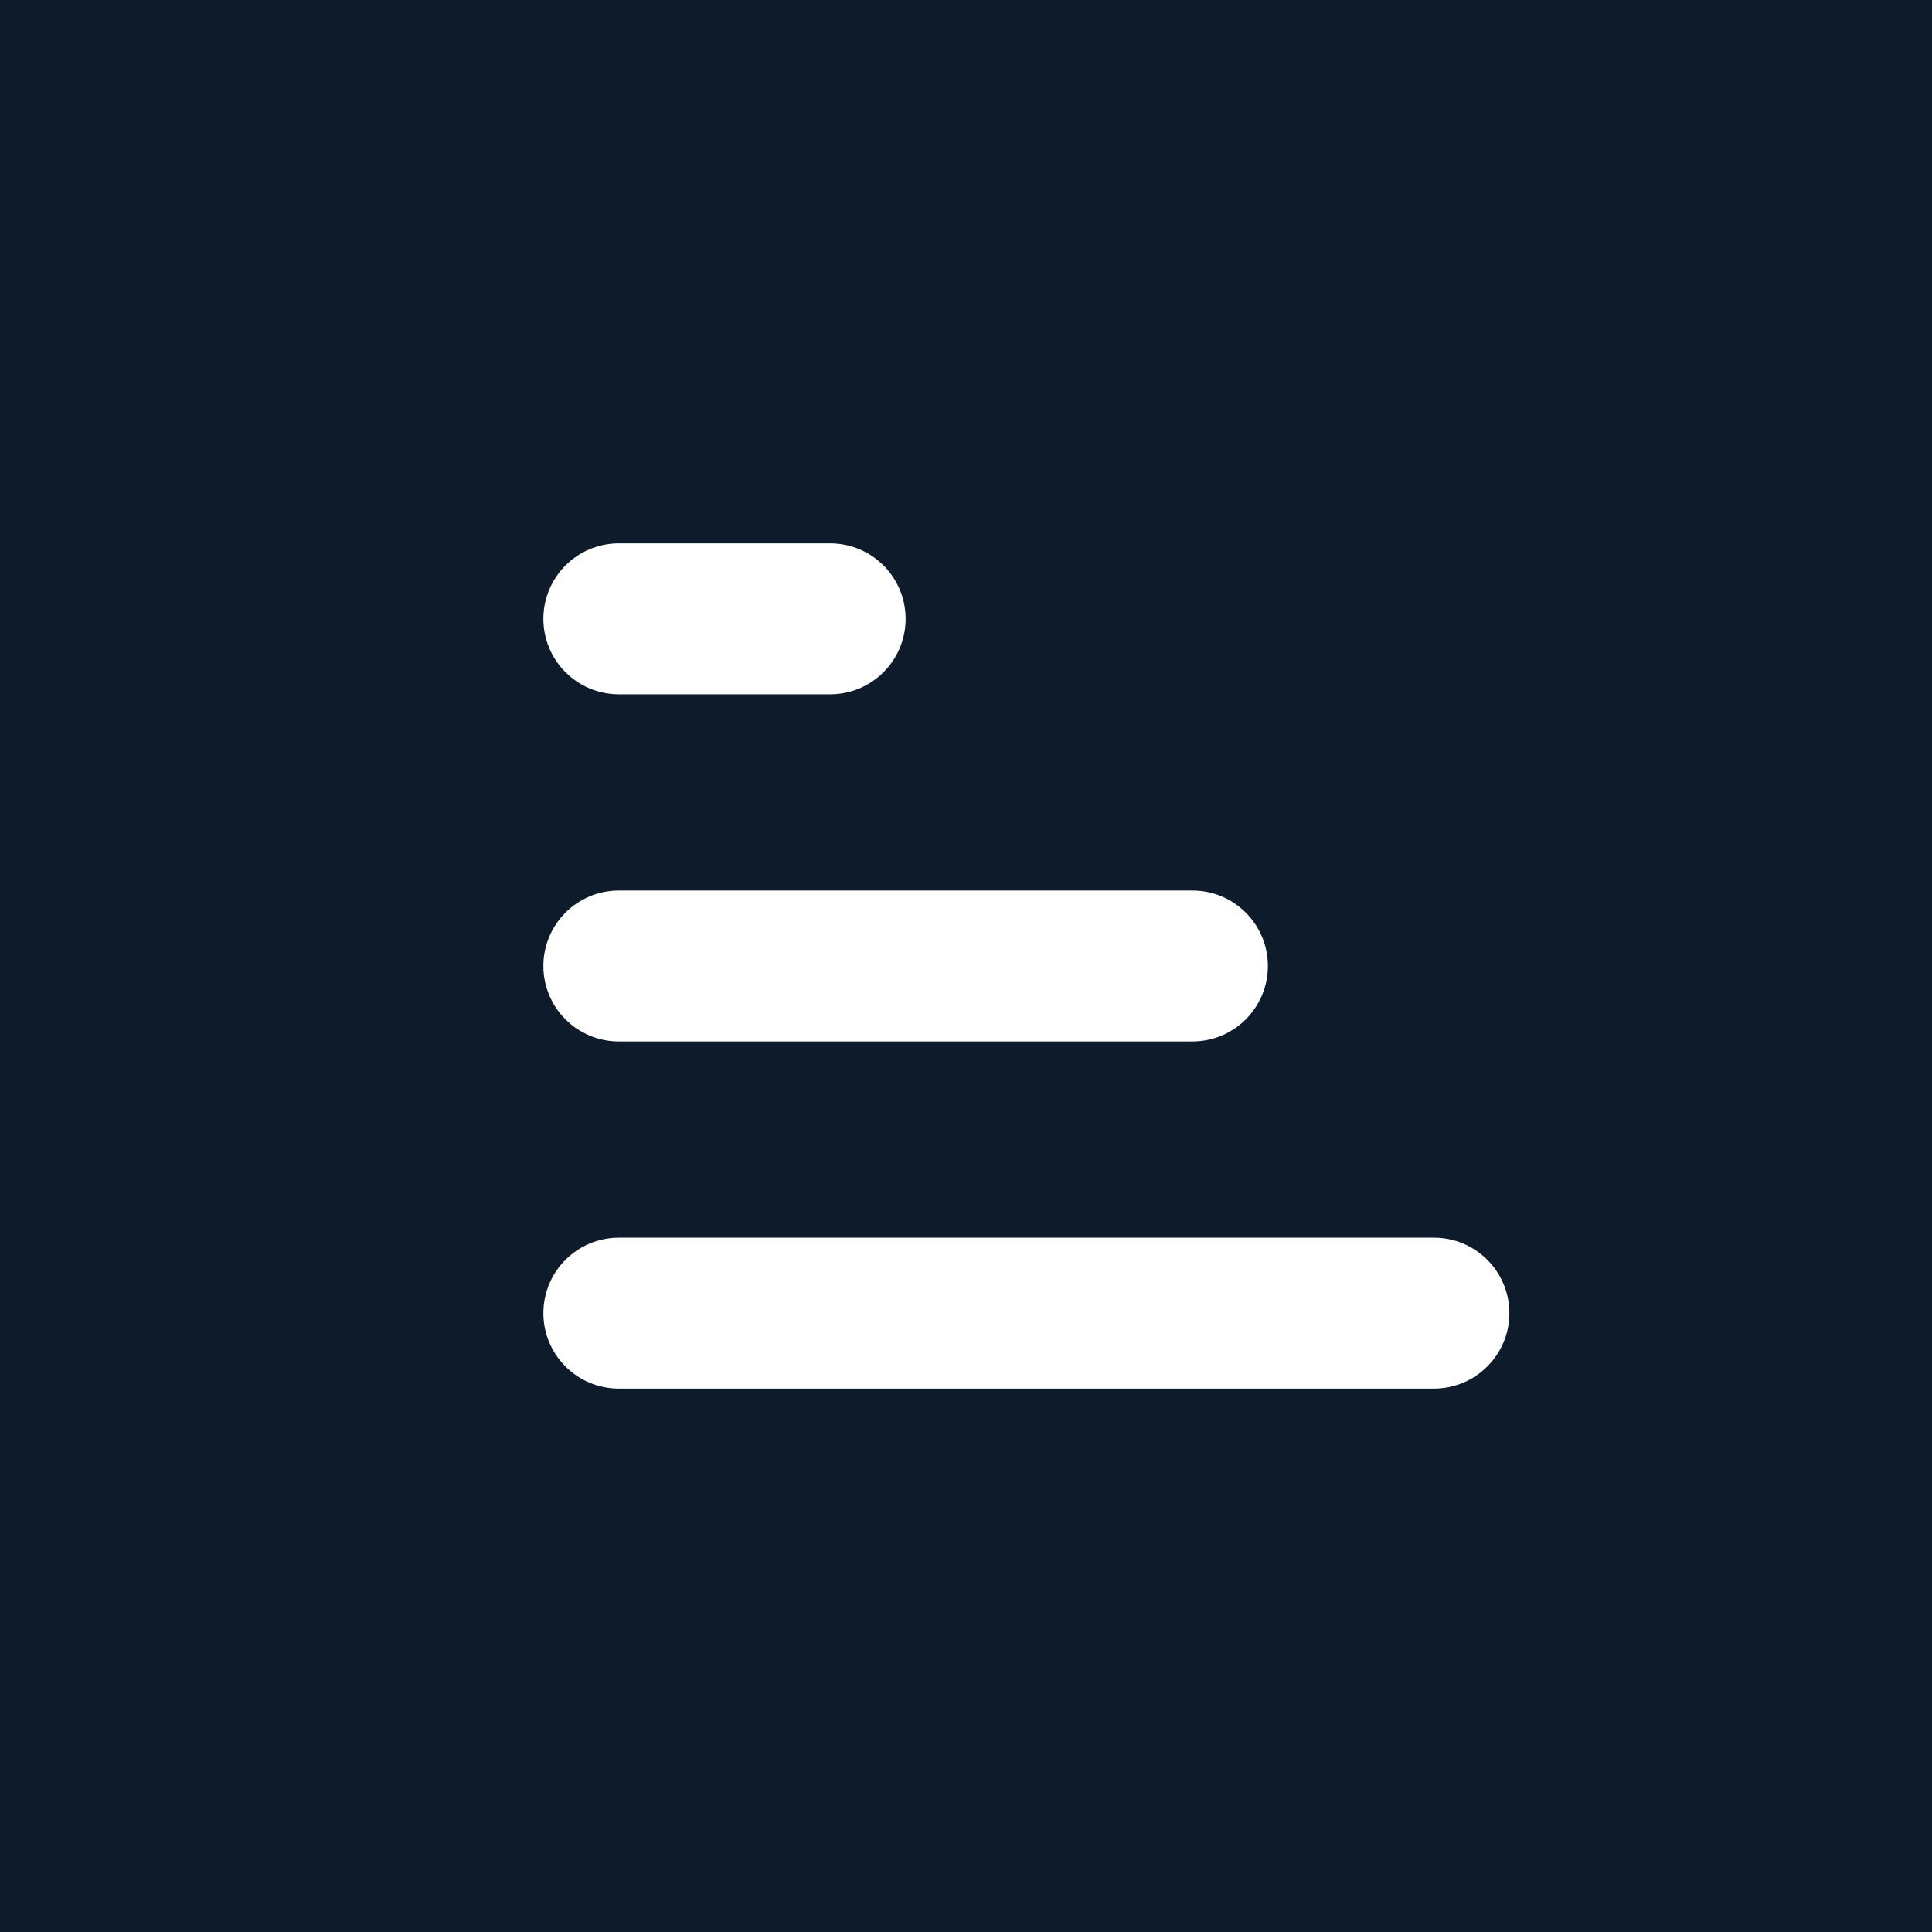
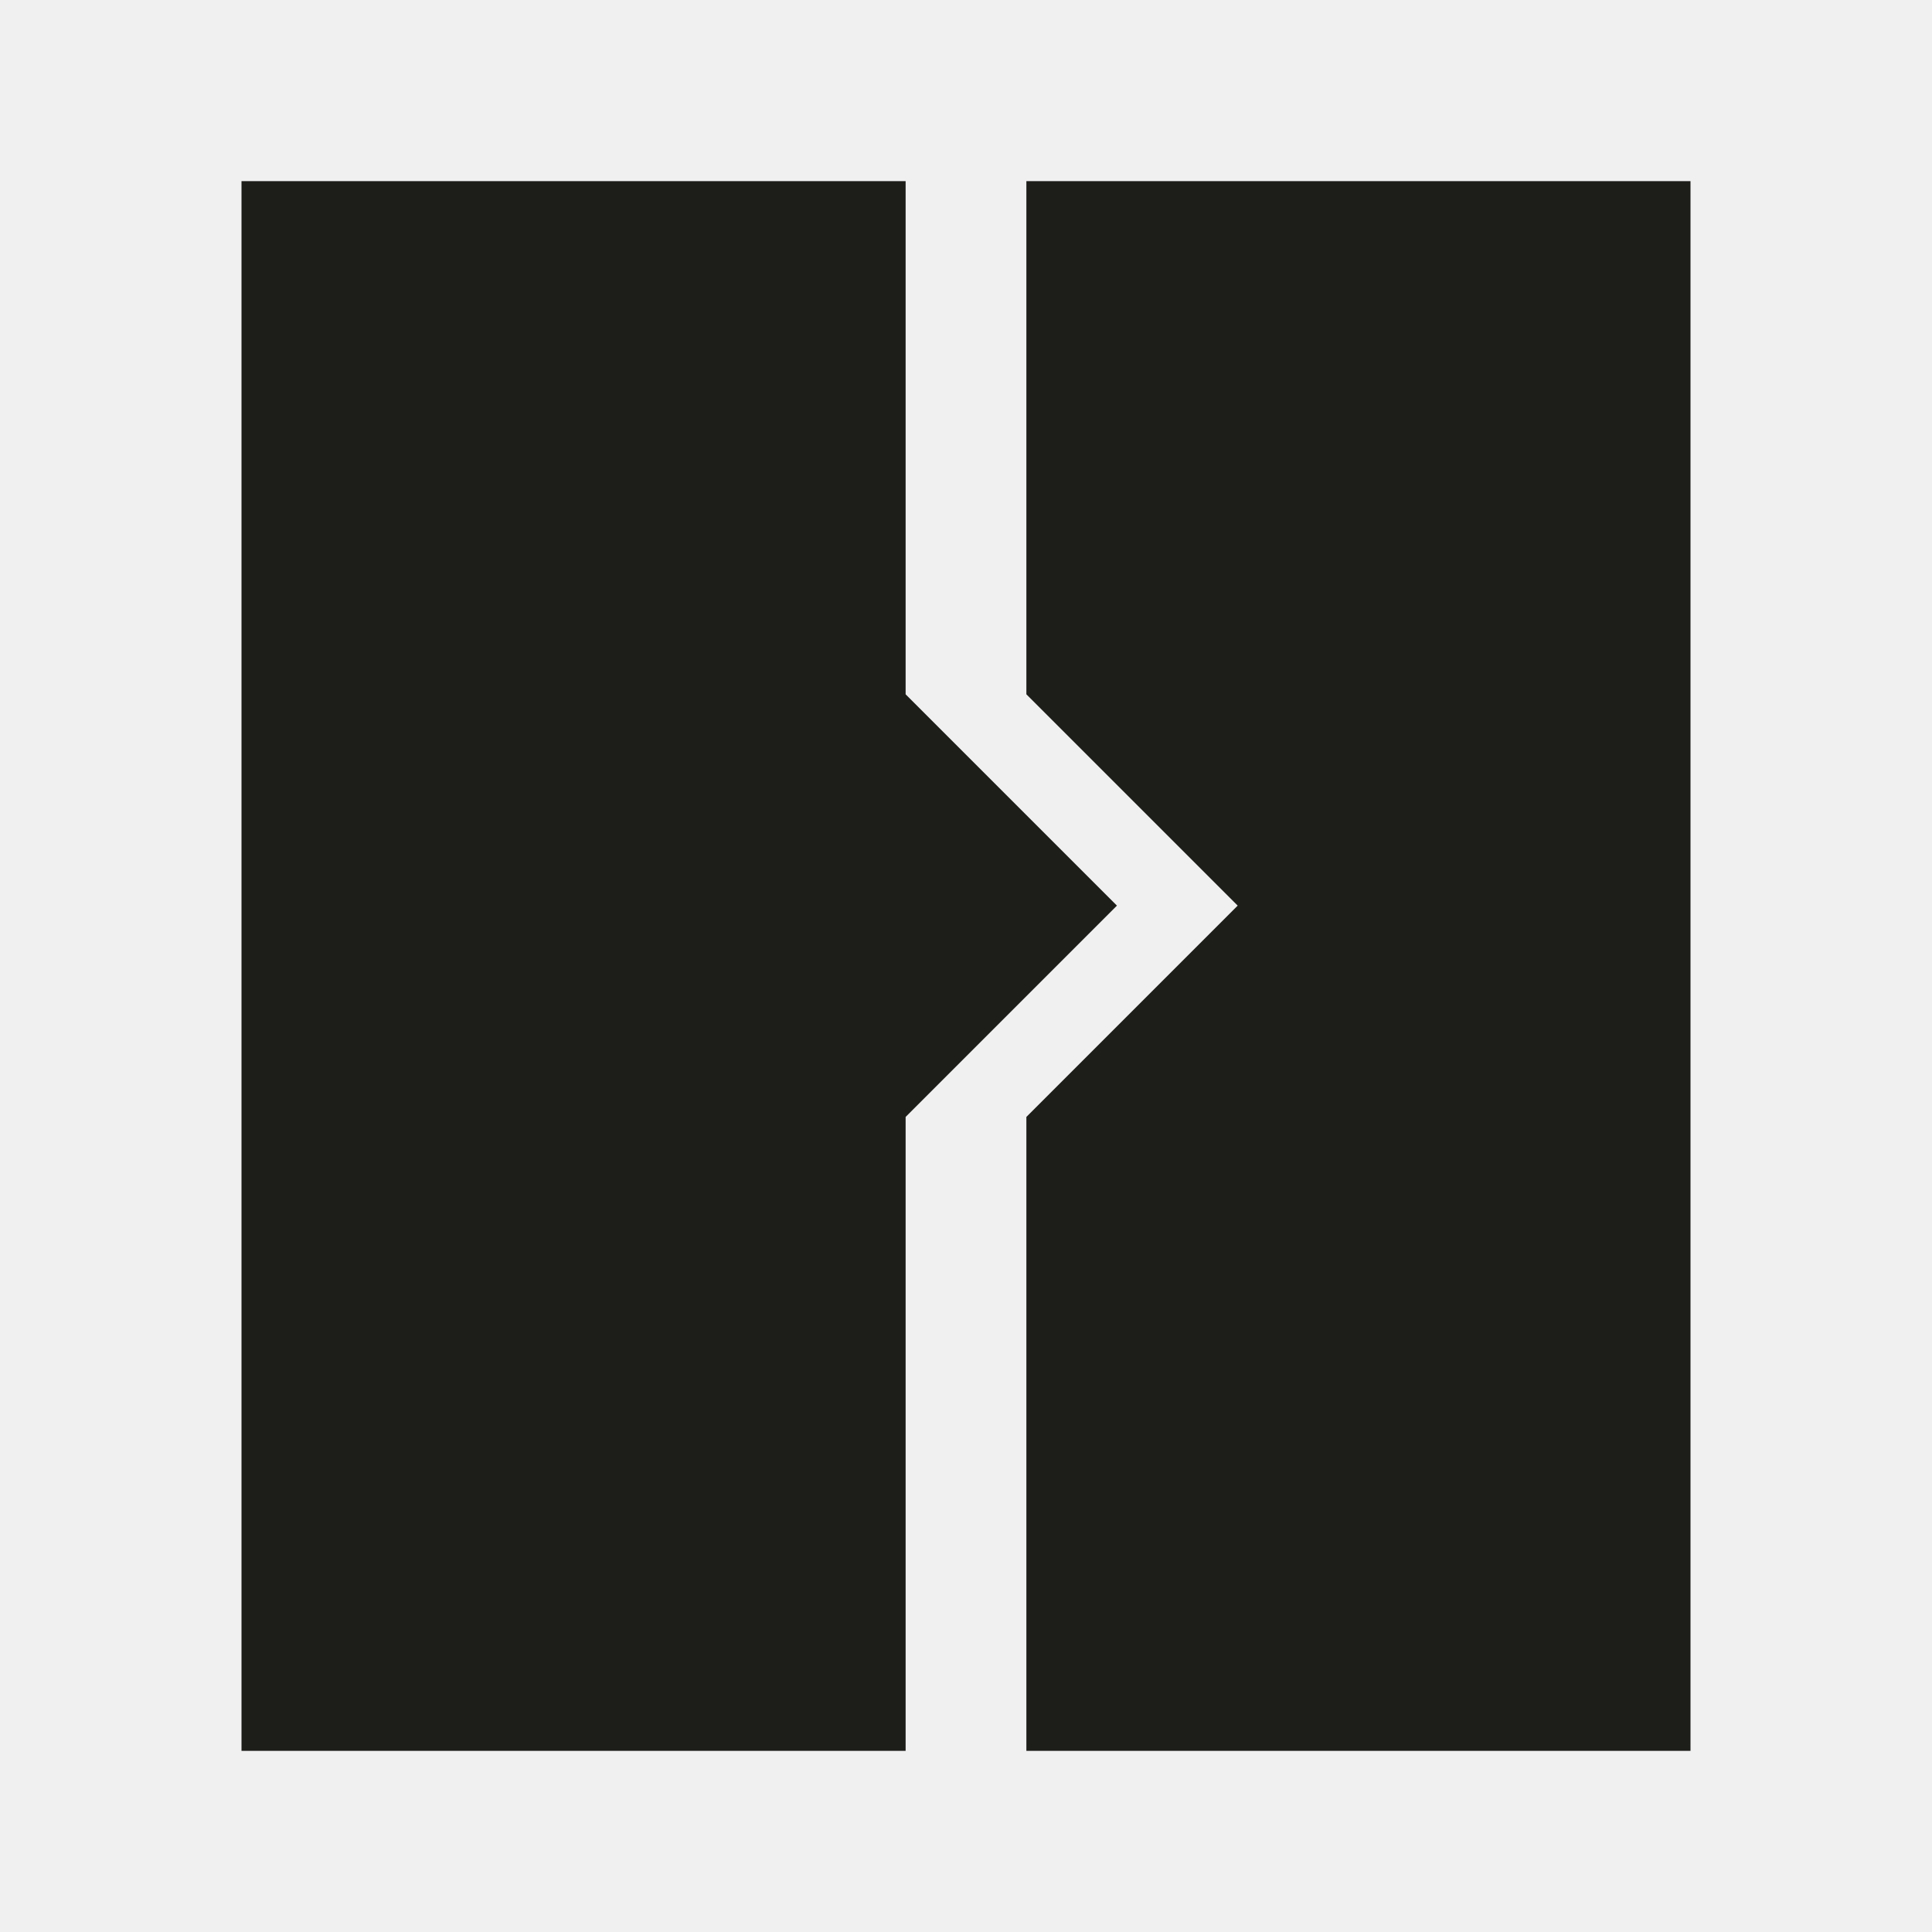
- <svg xmlns="http://www.w3.org/2000/svg" viewBox="0 0 64 64">
-   <rect width="64" height="64" fill="#0d1b2a" />
-   <rect x="18" y="18" width="12" height="5" rx="2.5" fill="#ffffff" />
-   <rect x="18" y="29.5" width="24" height="5" rx="2.5" fill="#ffffff" />
-   <rect x="18" y="41" width="32" height="5" rx="2.5" fill="#ffffff" />
+ <svg xmlns="http://www.w3.org/2000/svg" viewBox="0 0 32 32">
+   <style>
+     path { fill: #1d1e1a; }
+     @media (prefers-color-scheme: dark) { path { fill: #fbf8f0; } }
+   </style>
+   <path d="M4 3h11v8.5l3.5 3.5-3.5 3.5V29H4V3Z" />
+   <path d="M17 3h11v26H17V18.5l3.5-3.5-3.5-3.5V3Z" />
</svg>
